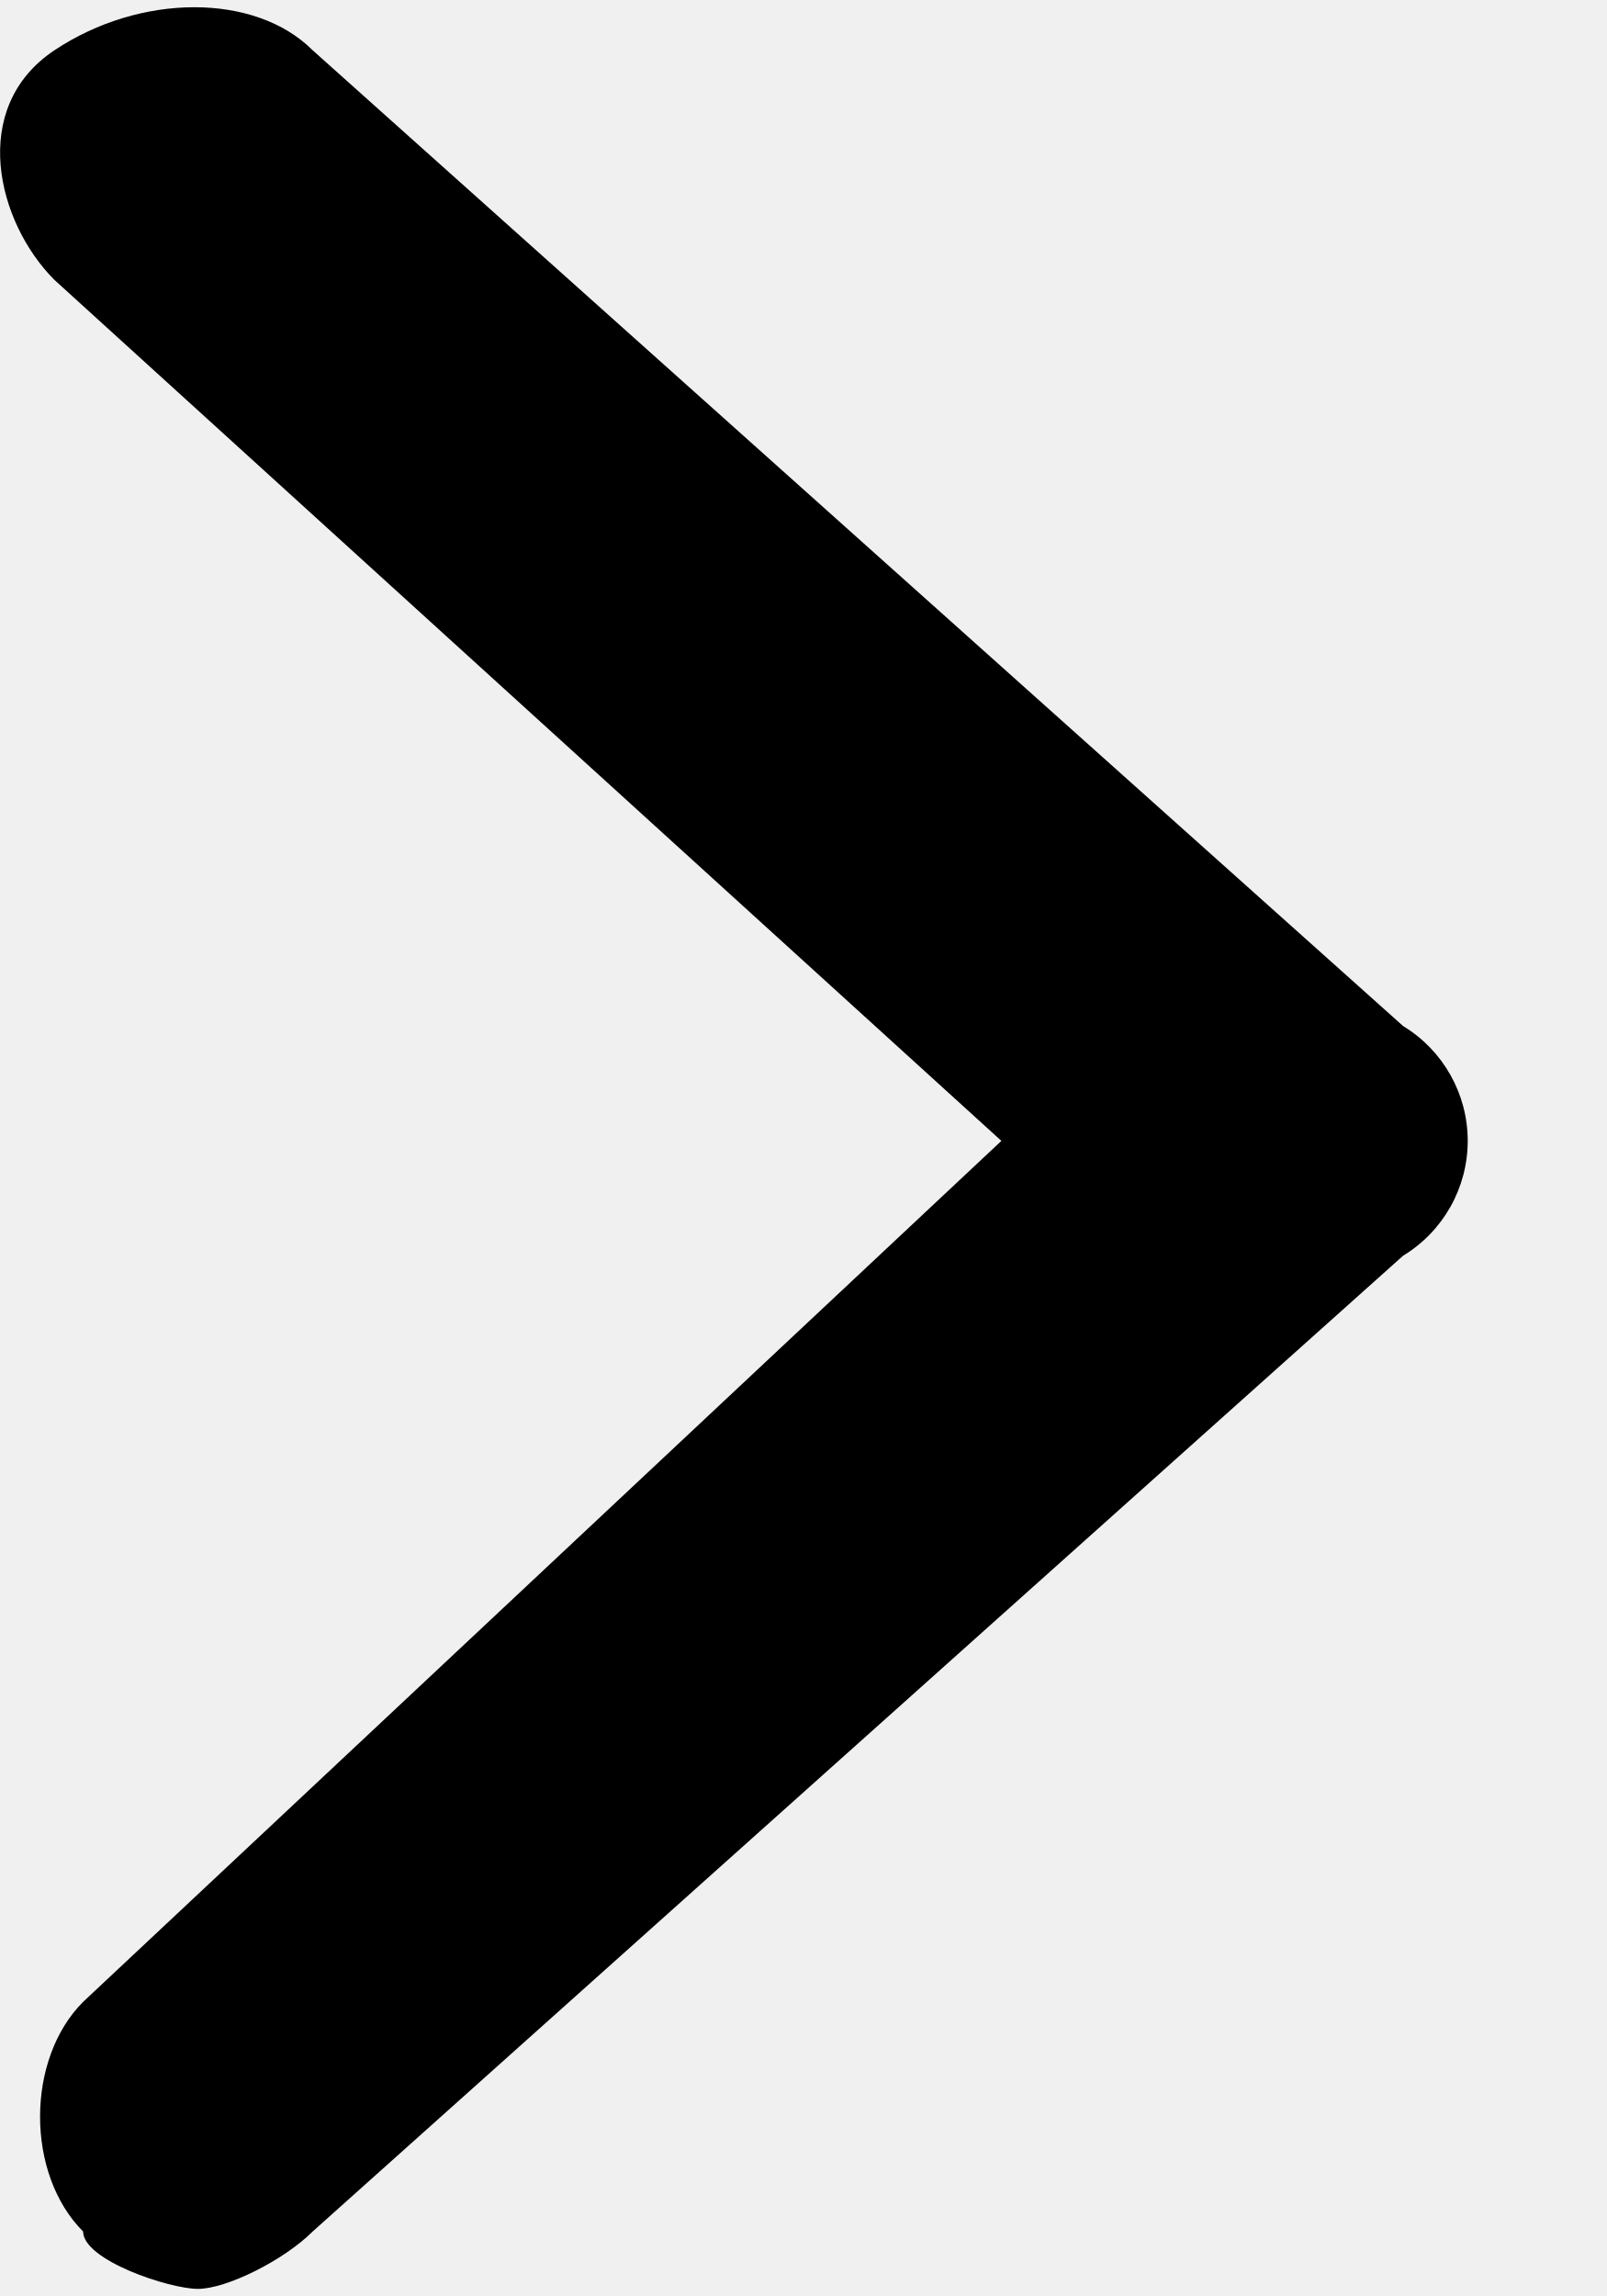
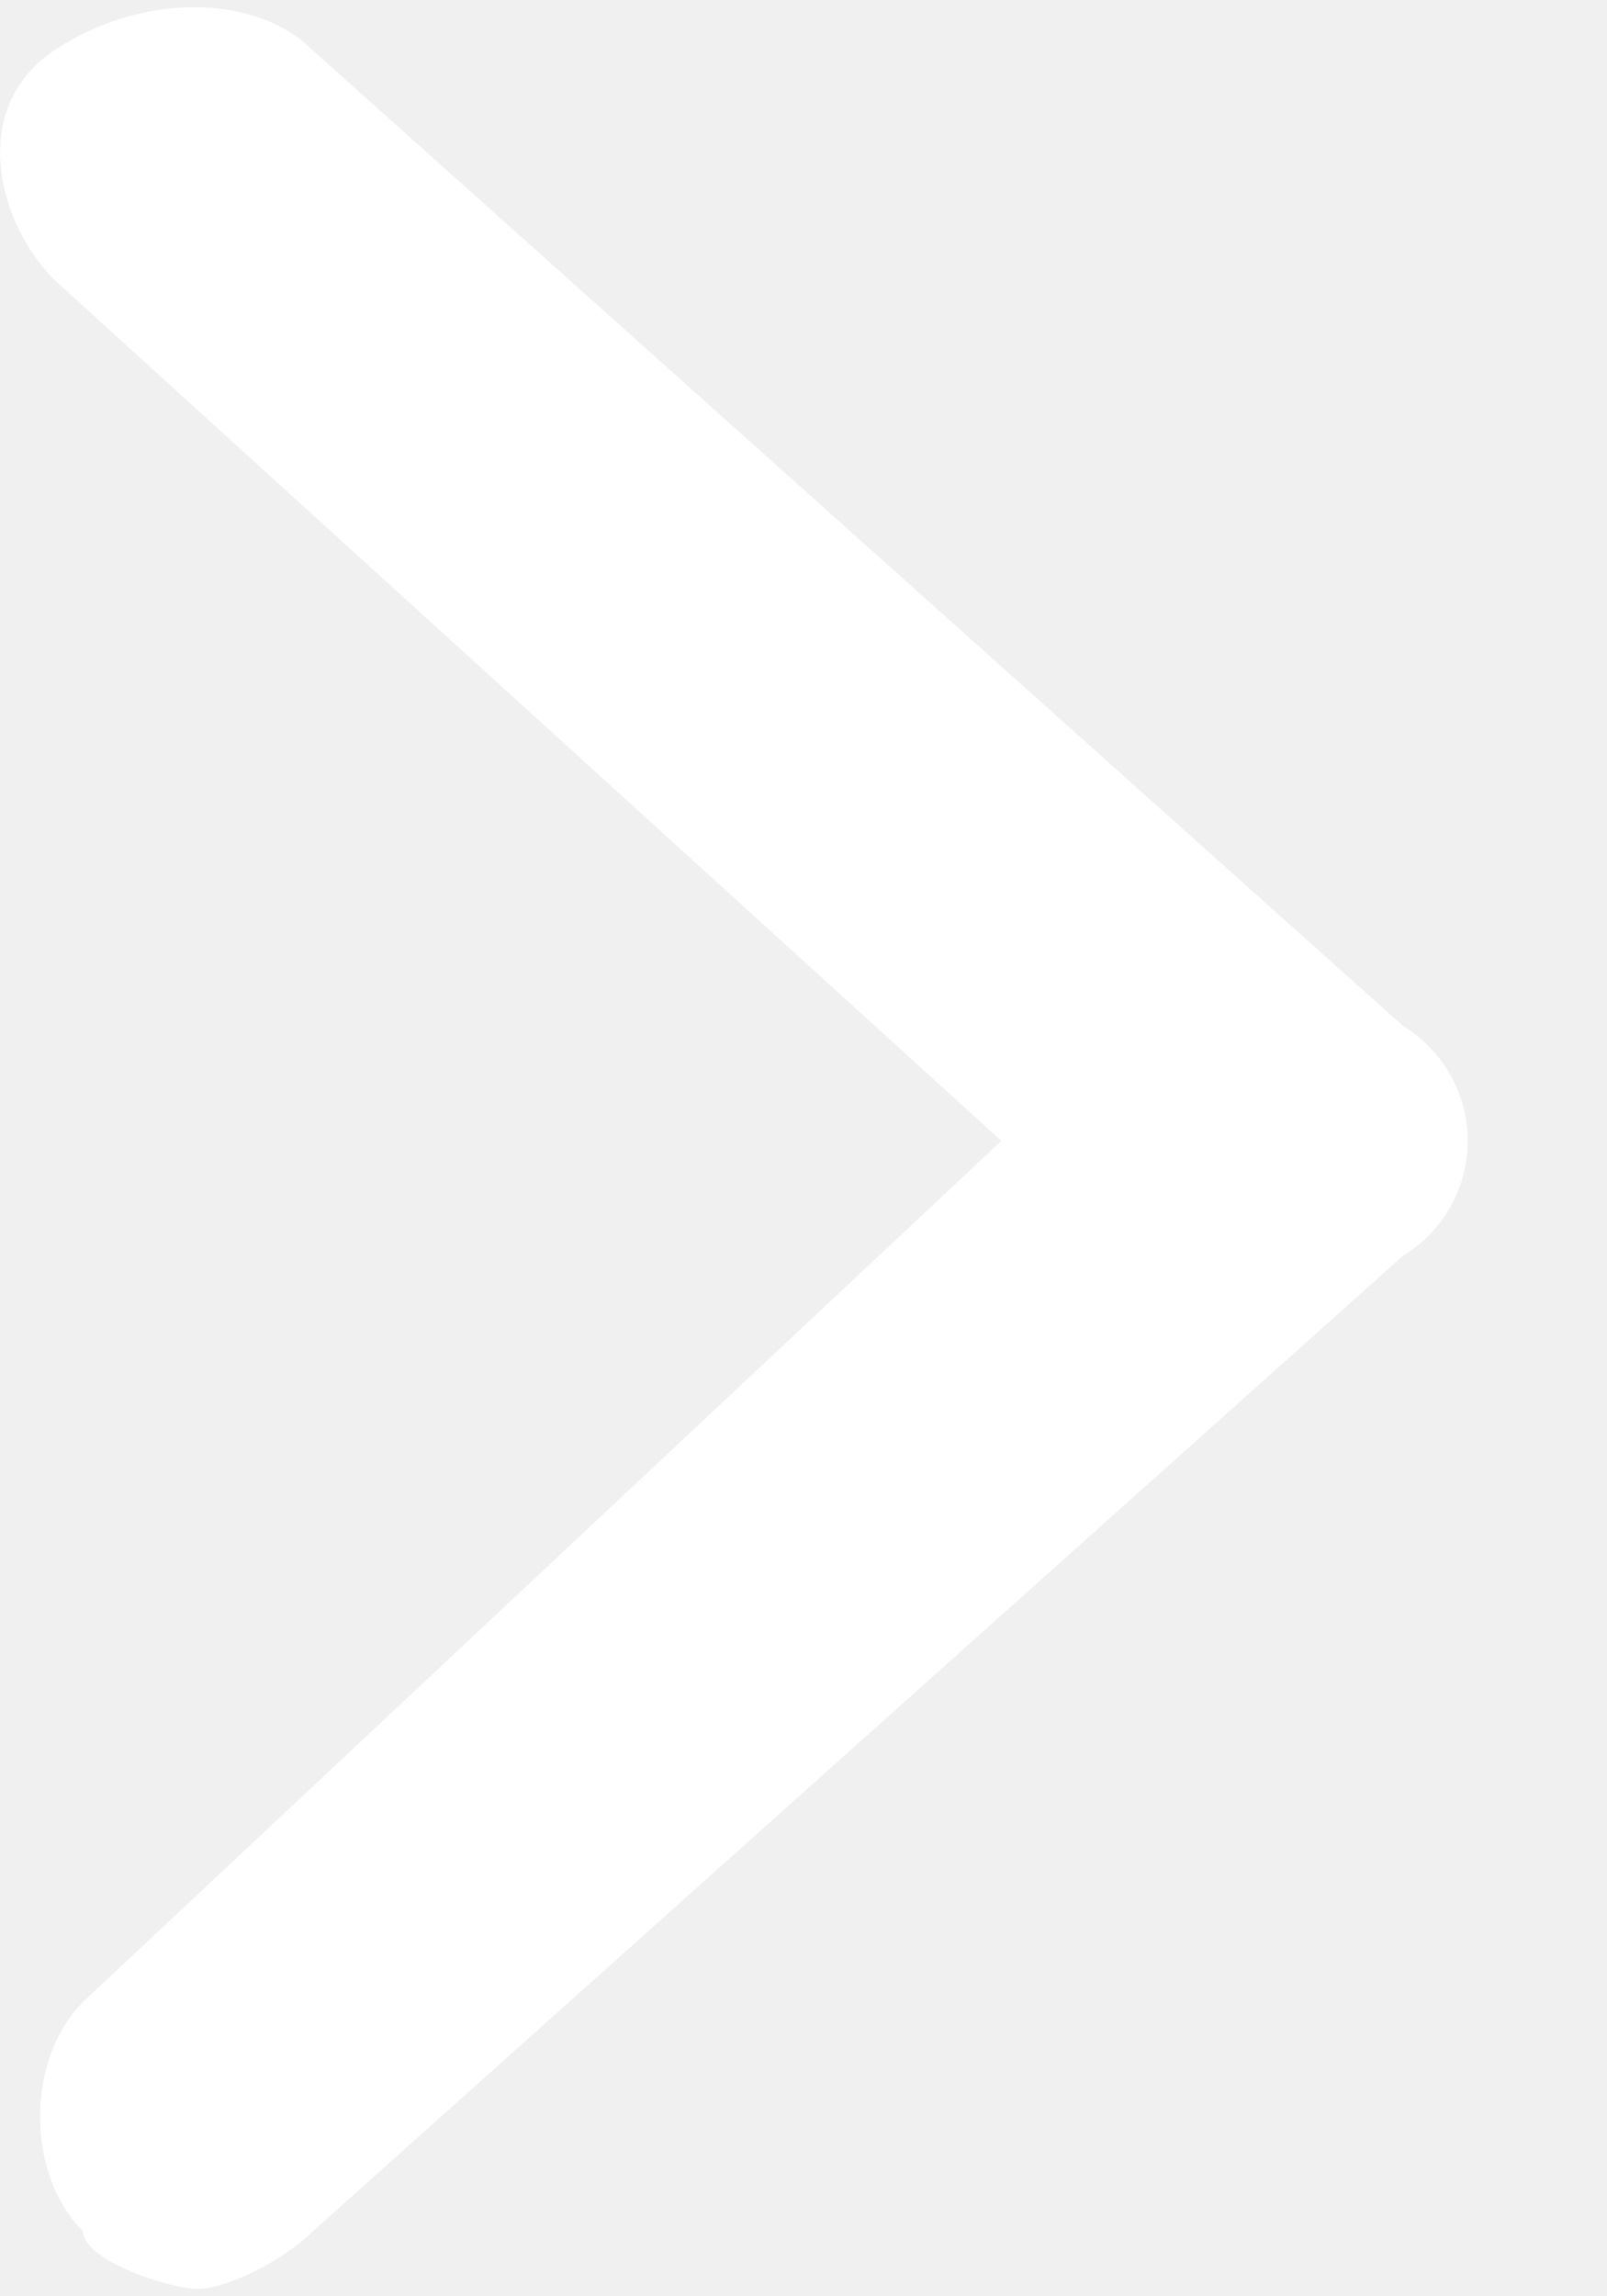
<svg xmlns="http://www.w3.org/2000/svg" width="7" height="10" fill="none" viewBox="0 0 7 10">
-   <path fill="#000" d="M6.112 4.469 1.362.219c-.25-.25-.75-.25-1.125 0s-.25.75 0 1l4.125 3.75-4 3.75c-.25.25-.25.75 0 1 0 .125.375.25.5.25s.375-.125.5-.25l4.75-4.25a.585.585 0 0 0 0-1Z" />
+   <path fill="#ffffff" d="M6.112 4.469 1.362.219c-.25-.25-.75-.25-1.125 0s-.25.75 0 1l4.125 3.75-4 3.75c-.25.25-.25.75 0 1 0 .125.375.25.5.25s.375-.125.5-.25l4.75-4.25a.585.585 0 0 0 0-1Z" />
</svg>
